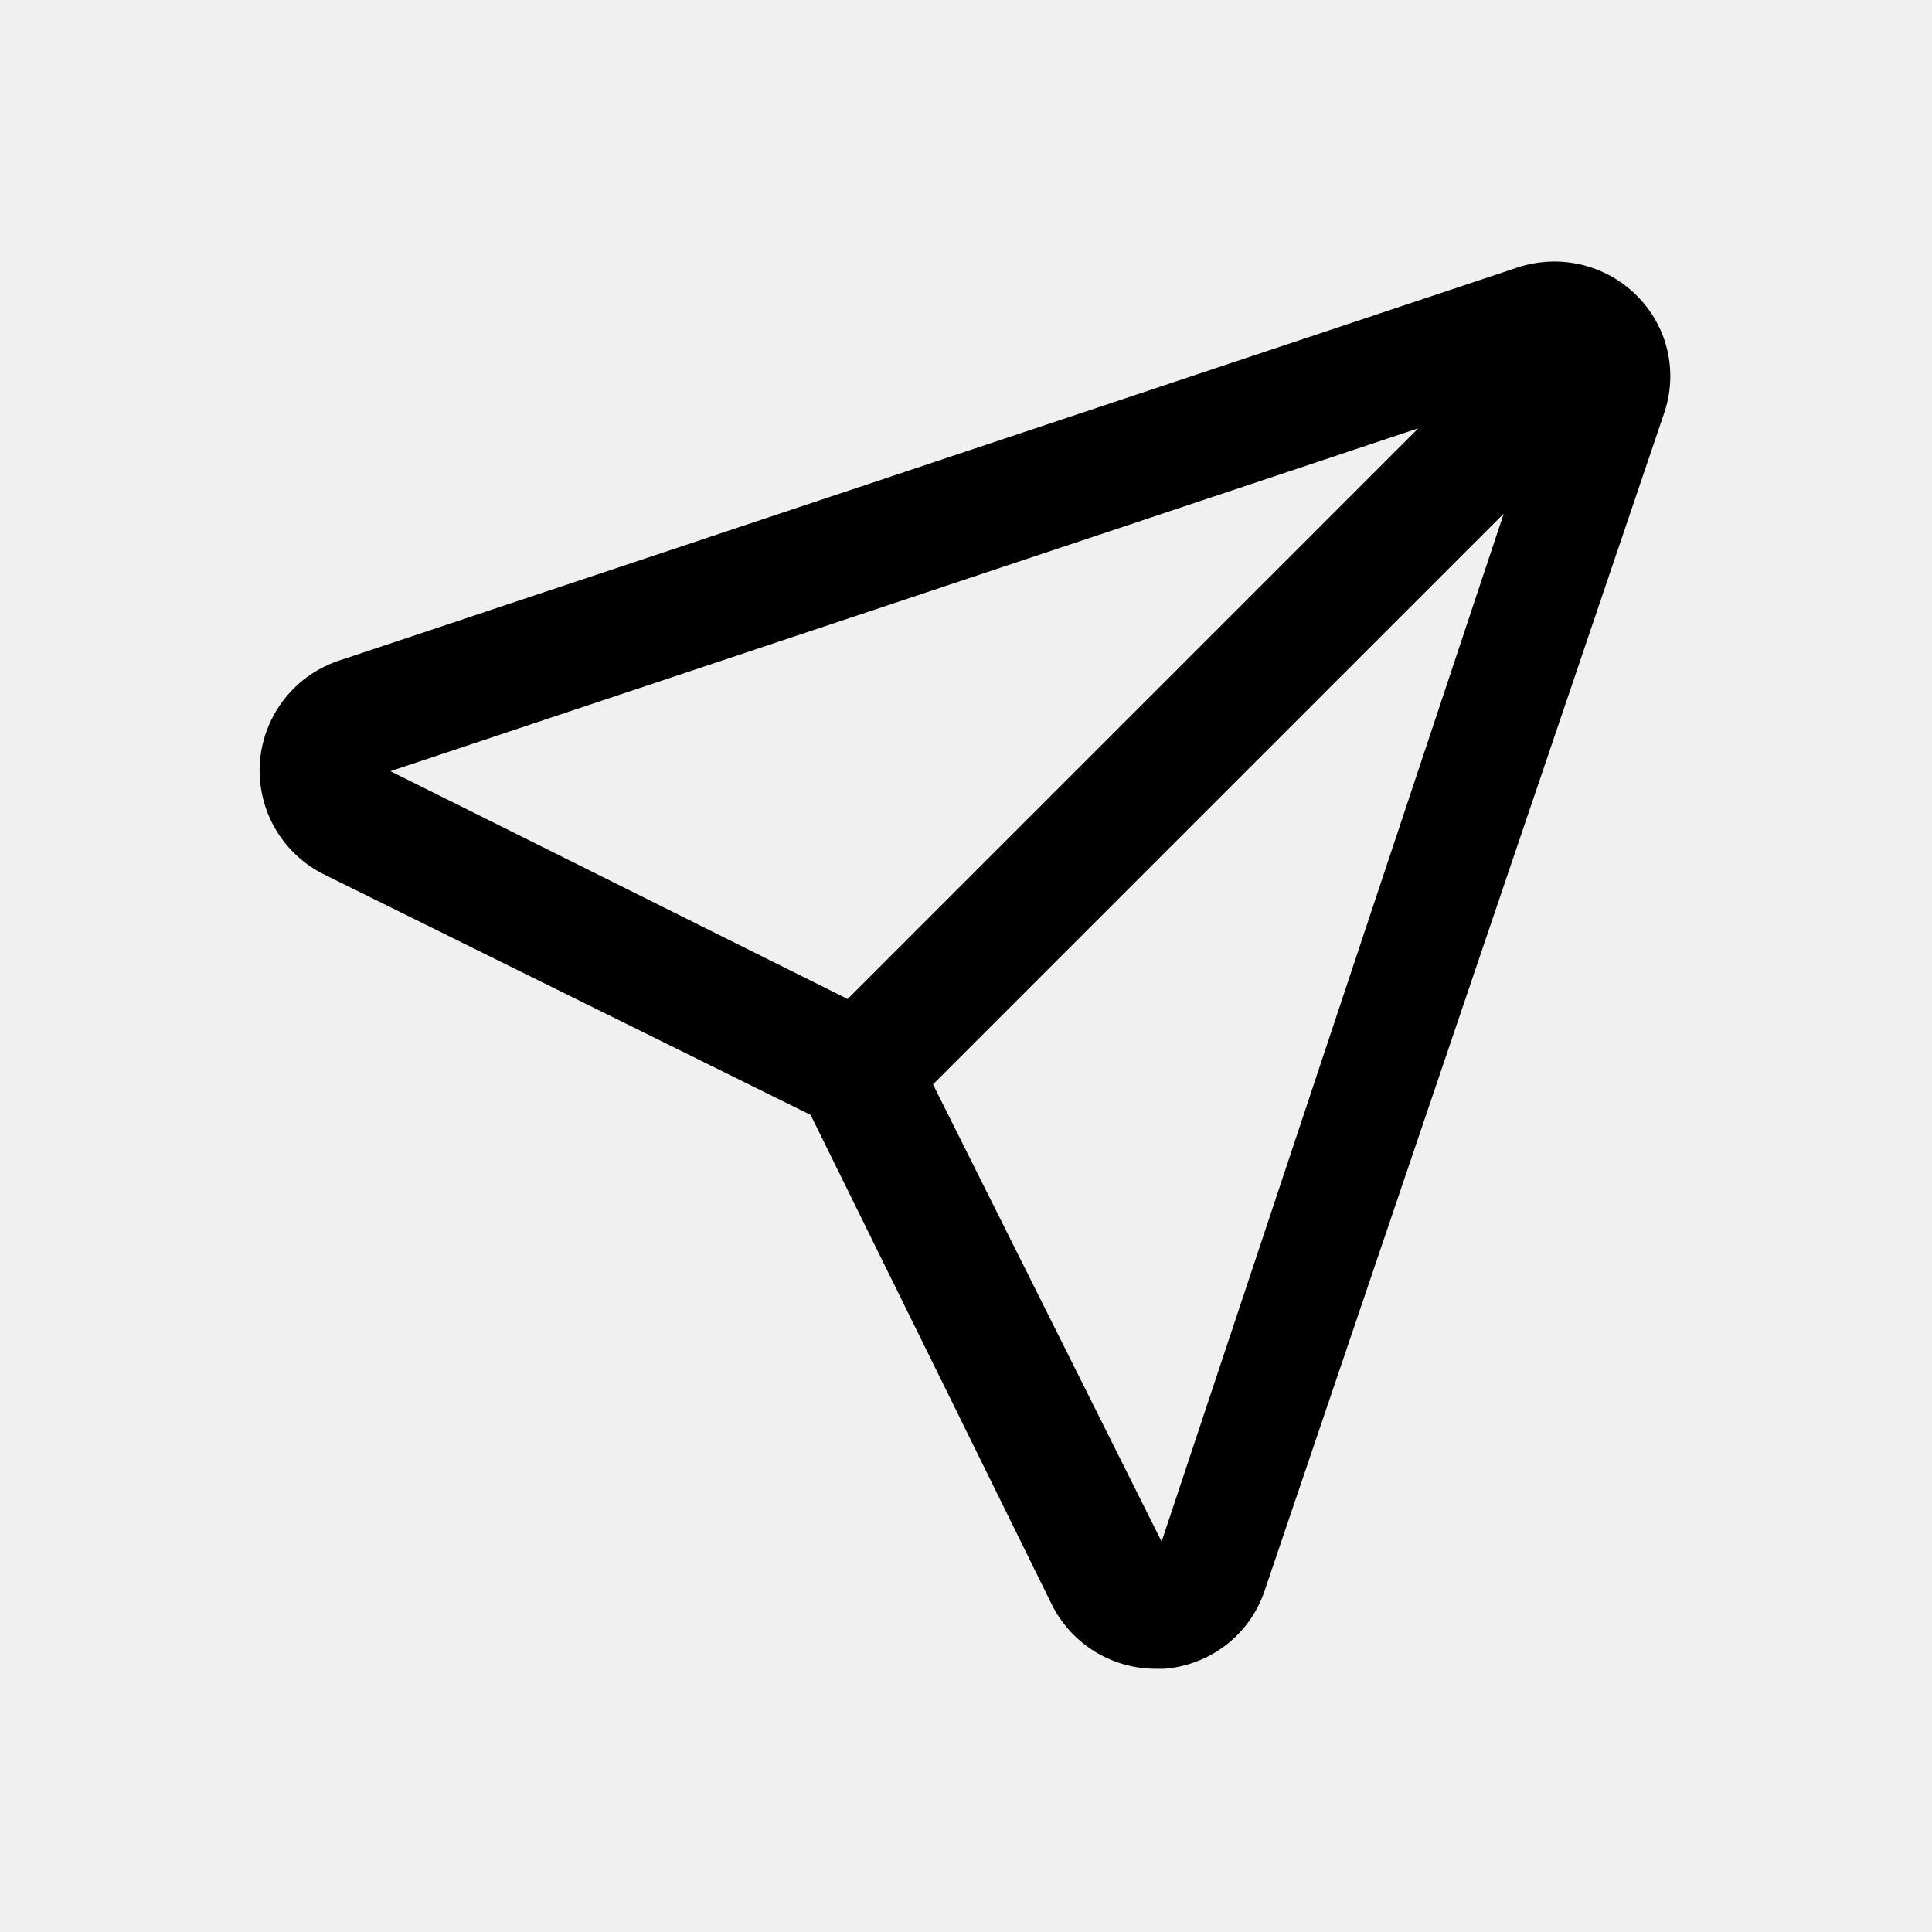
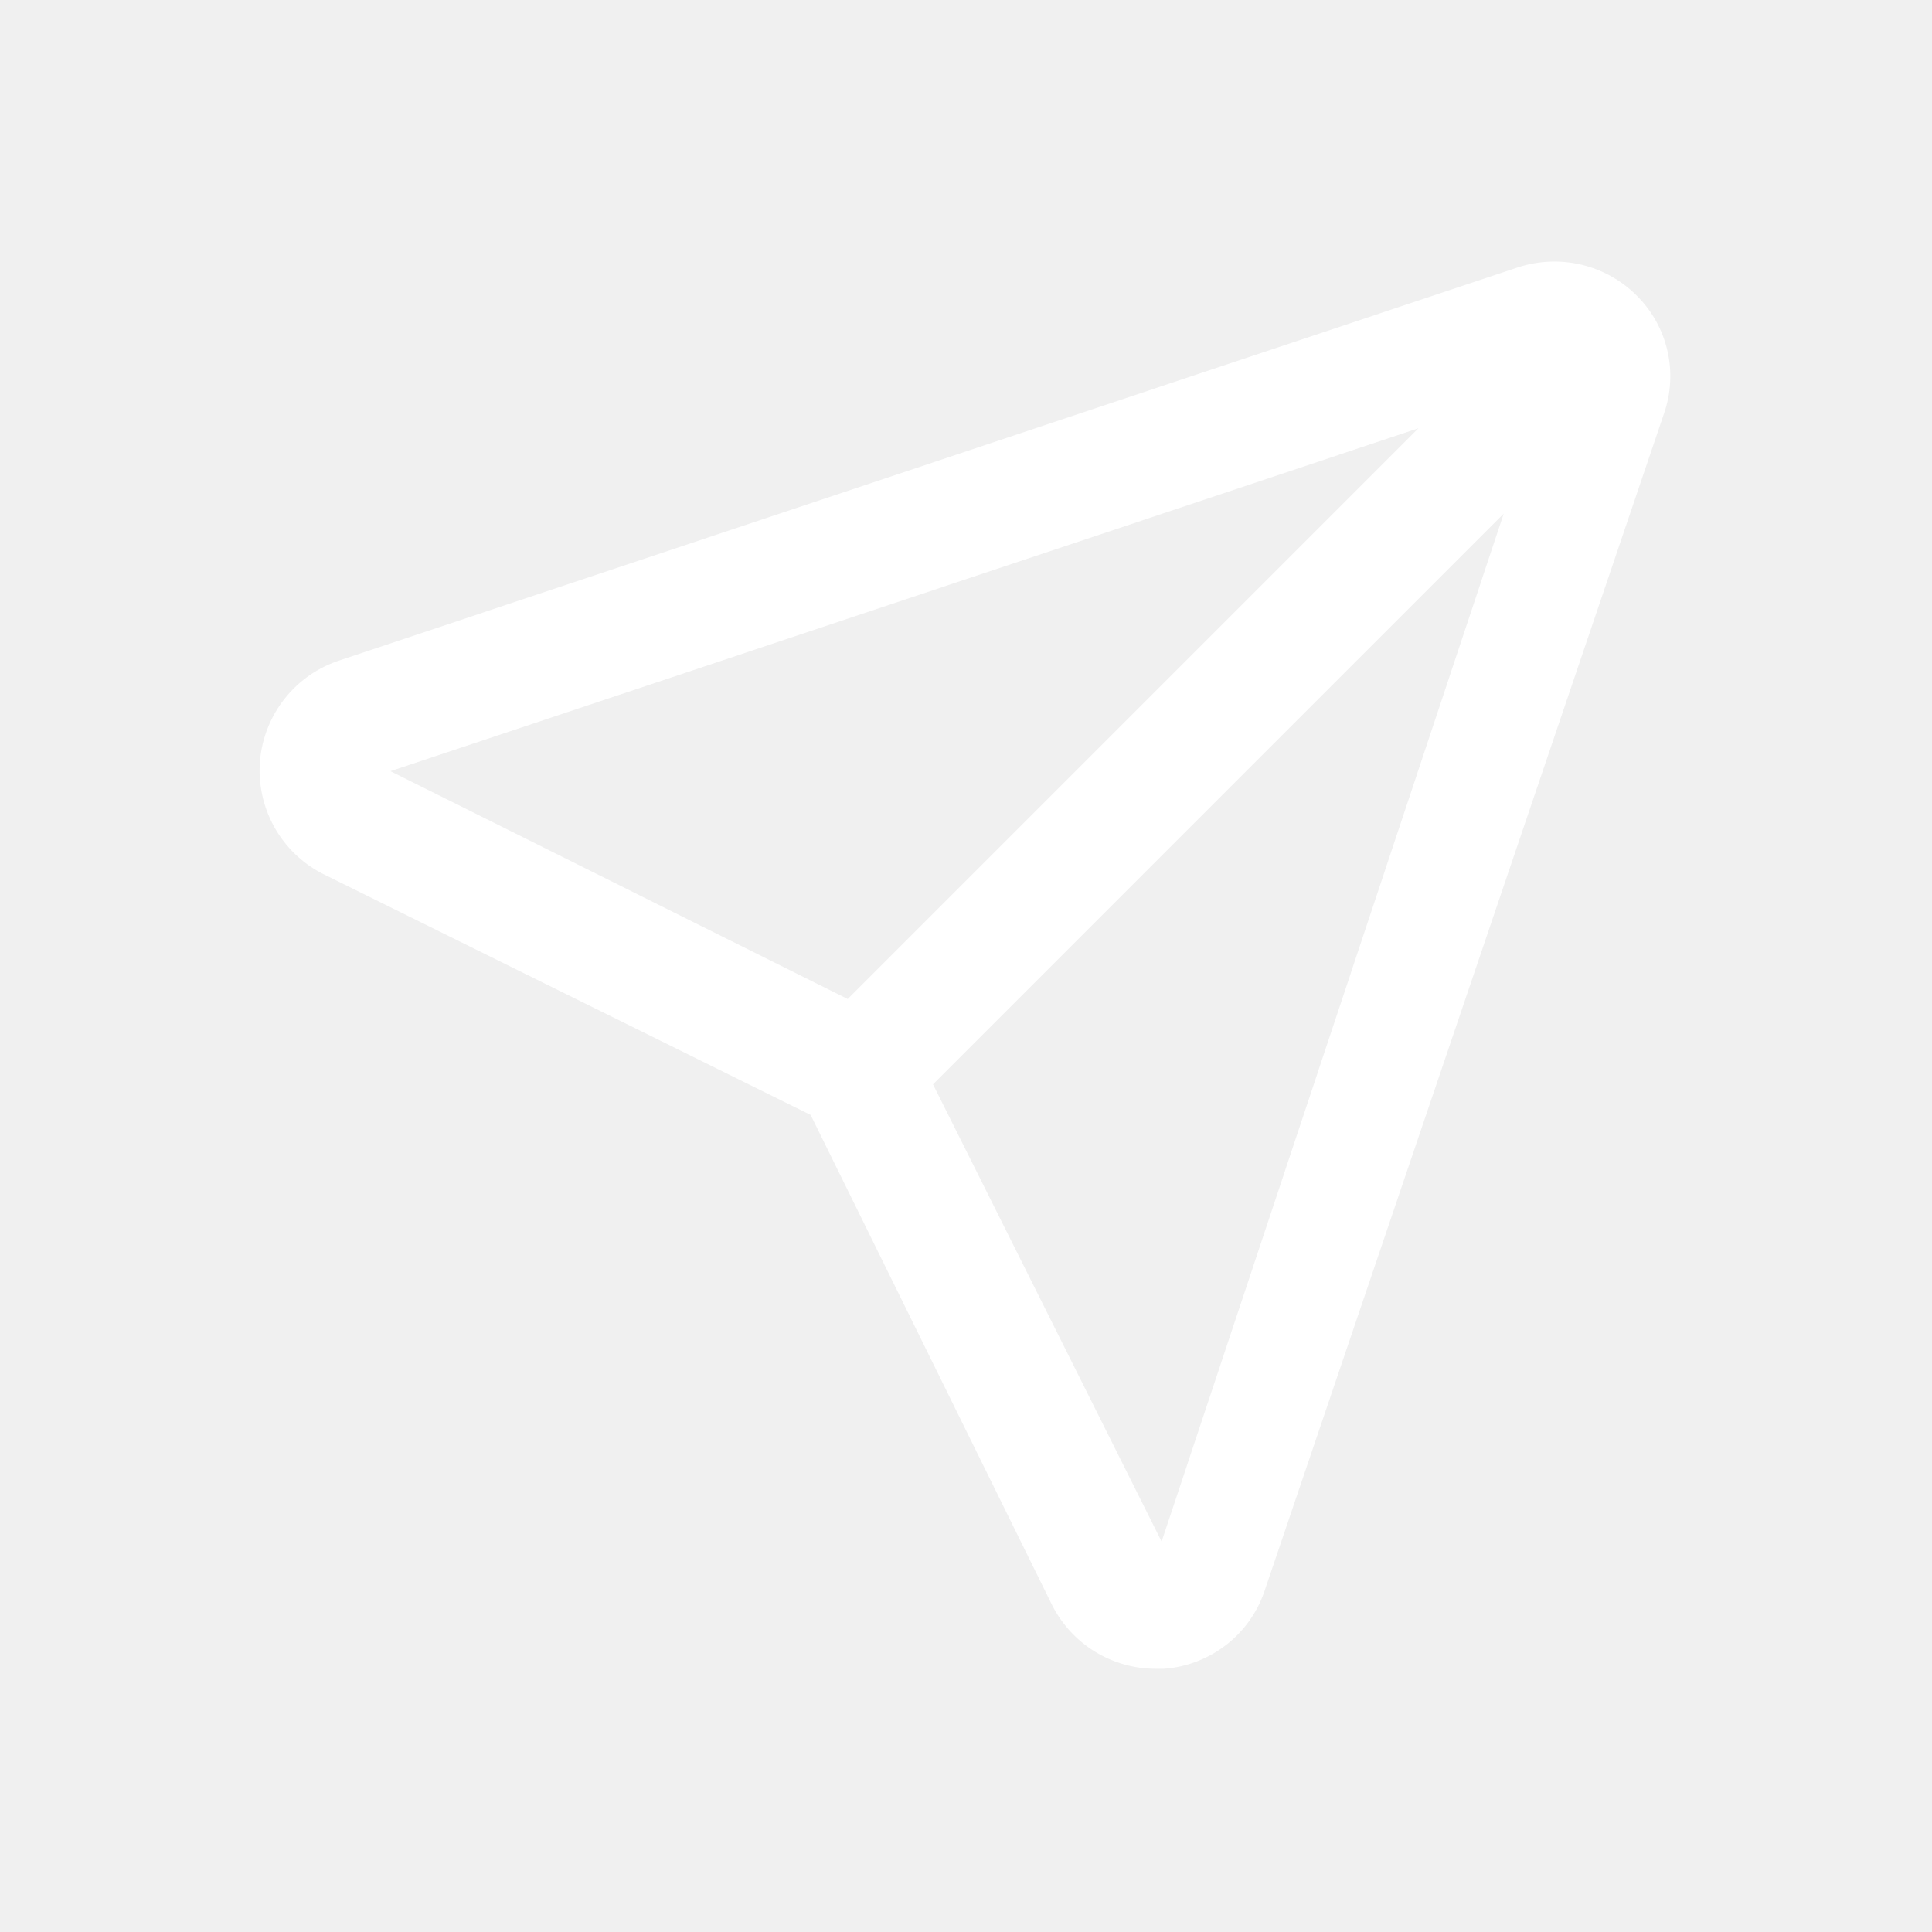
- <svg xmlns="http://www.w3.org/2000/svg" width="800px" height="800px" viewBox="0 0 24 24" fill="none">
-   <path d="M20.33 3.67C20.141 3.482 19.904 3.35 19.644 3.288C19.385 3.227 19.113 3.238 18.86 3.32L4.23 8.2C3.959 8.286 3.719 8.45 3.541 8.673C3.363 8.895 3.255 9.165 3.23 9.448C3.206 9.732 3.266 10.016 3.403 10.266C3.54 10.515 3.748 10.719 4 10.85L10.07 13.85L13.07 19.94C13.191 20.178 13.375 20.378 13.603 20.518C13.831 20.657 14.093 20.731 14.36 20.73H14.46C14.746 20.709 15.019 20.602 15.244 20.424C15.469 20.246 15.634 20.004 15.72 19.73L20.67 5.14C20.758 4.888 20.773 4.616 20.713 4.356C20.653 4.095 20.52 3.858 20.33 3.67ZM4.85 9.58L17.62 5.32L10.53 12.41L4.85 9.58ZM14.43 19.15L11.59 13.47L18.68 6.38L14.43 19.15Z" fill="#000000" />
+ <svg xmlns="http://www.w3.org/2000/svg" width="45px" height="45px" viewBox="0 0 24 24" fill="none">
+   <path d="M20.33 3.67C20.141 3.482 19.904 3.35 19.644 3.288C19.385 3.227 19.113 3.238 18.86 3.32L4.23 8.2C3.959 8.286 3.719 8.45 3.541 8.673C3.363 8.895 3.255 9.165 3.23 9.448C3.206 9.732 3.266 10.016 3.403 10.266C3.54 10.515 3.748 10.719 4 10.85L10.07 13.85L13.07 19.94C13.191 20.178 13.375 20.378 13.603 20.518C13.831 20.657 14.093 20.731 14.36 20.73H14.46C14.746 20.709 15.019 20.602 15.244 20.424C15.469 20.246 15.634 20.004 15.72 19.73L20.67 5.14C20.758 4.888 20.773 4.616 20.713 4.356C20.653 4.095 20.52 3.858 20.33 3.67ZM4.85 9.58L17.62 5.32L10.53 12.41L4.85 9.58ZM14.43 19.15L11.59 13.47L18.68 6.38L14.43 19.15Z" fill=" white" />
</svg>
